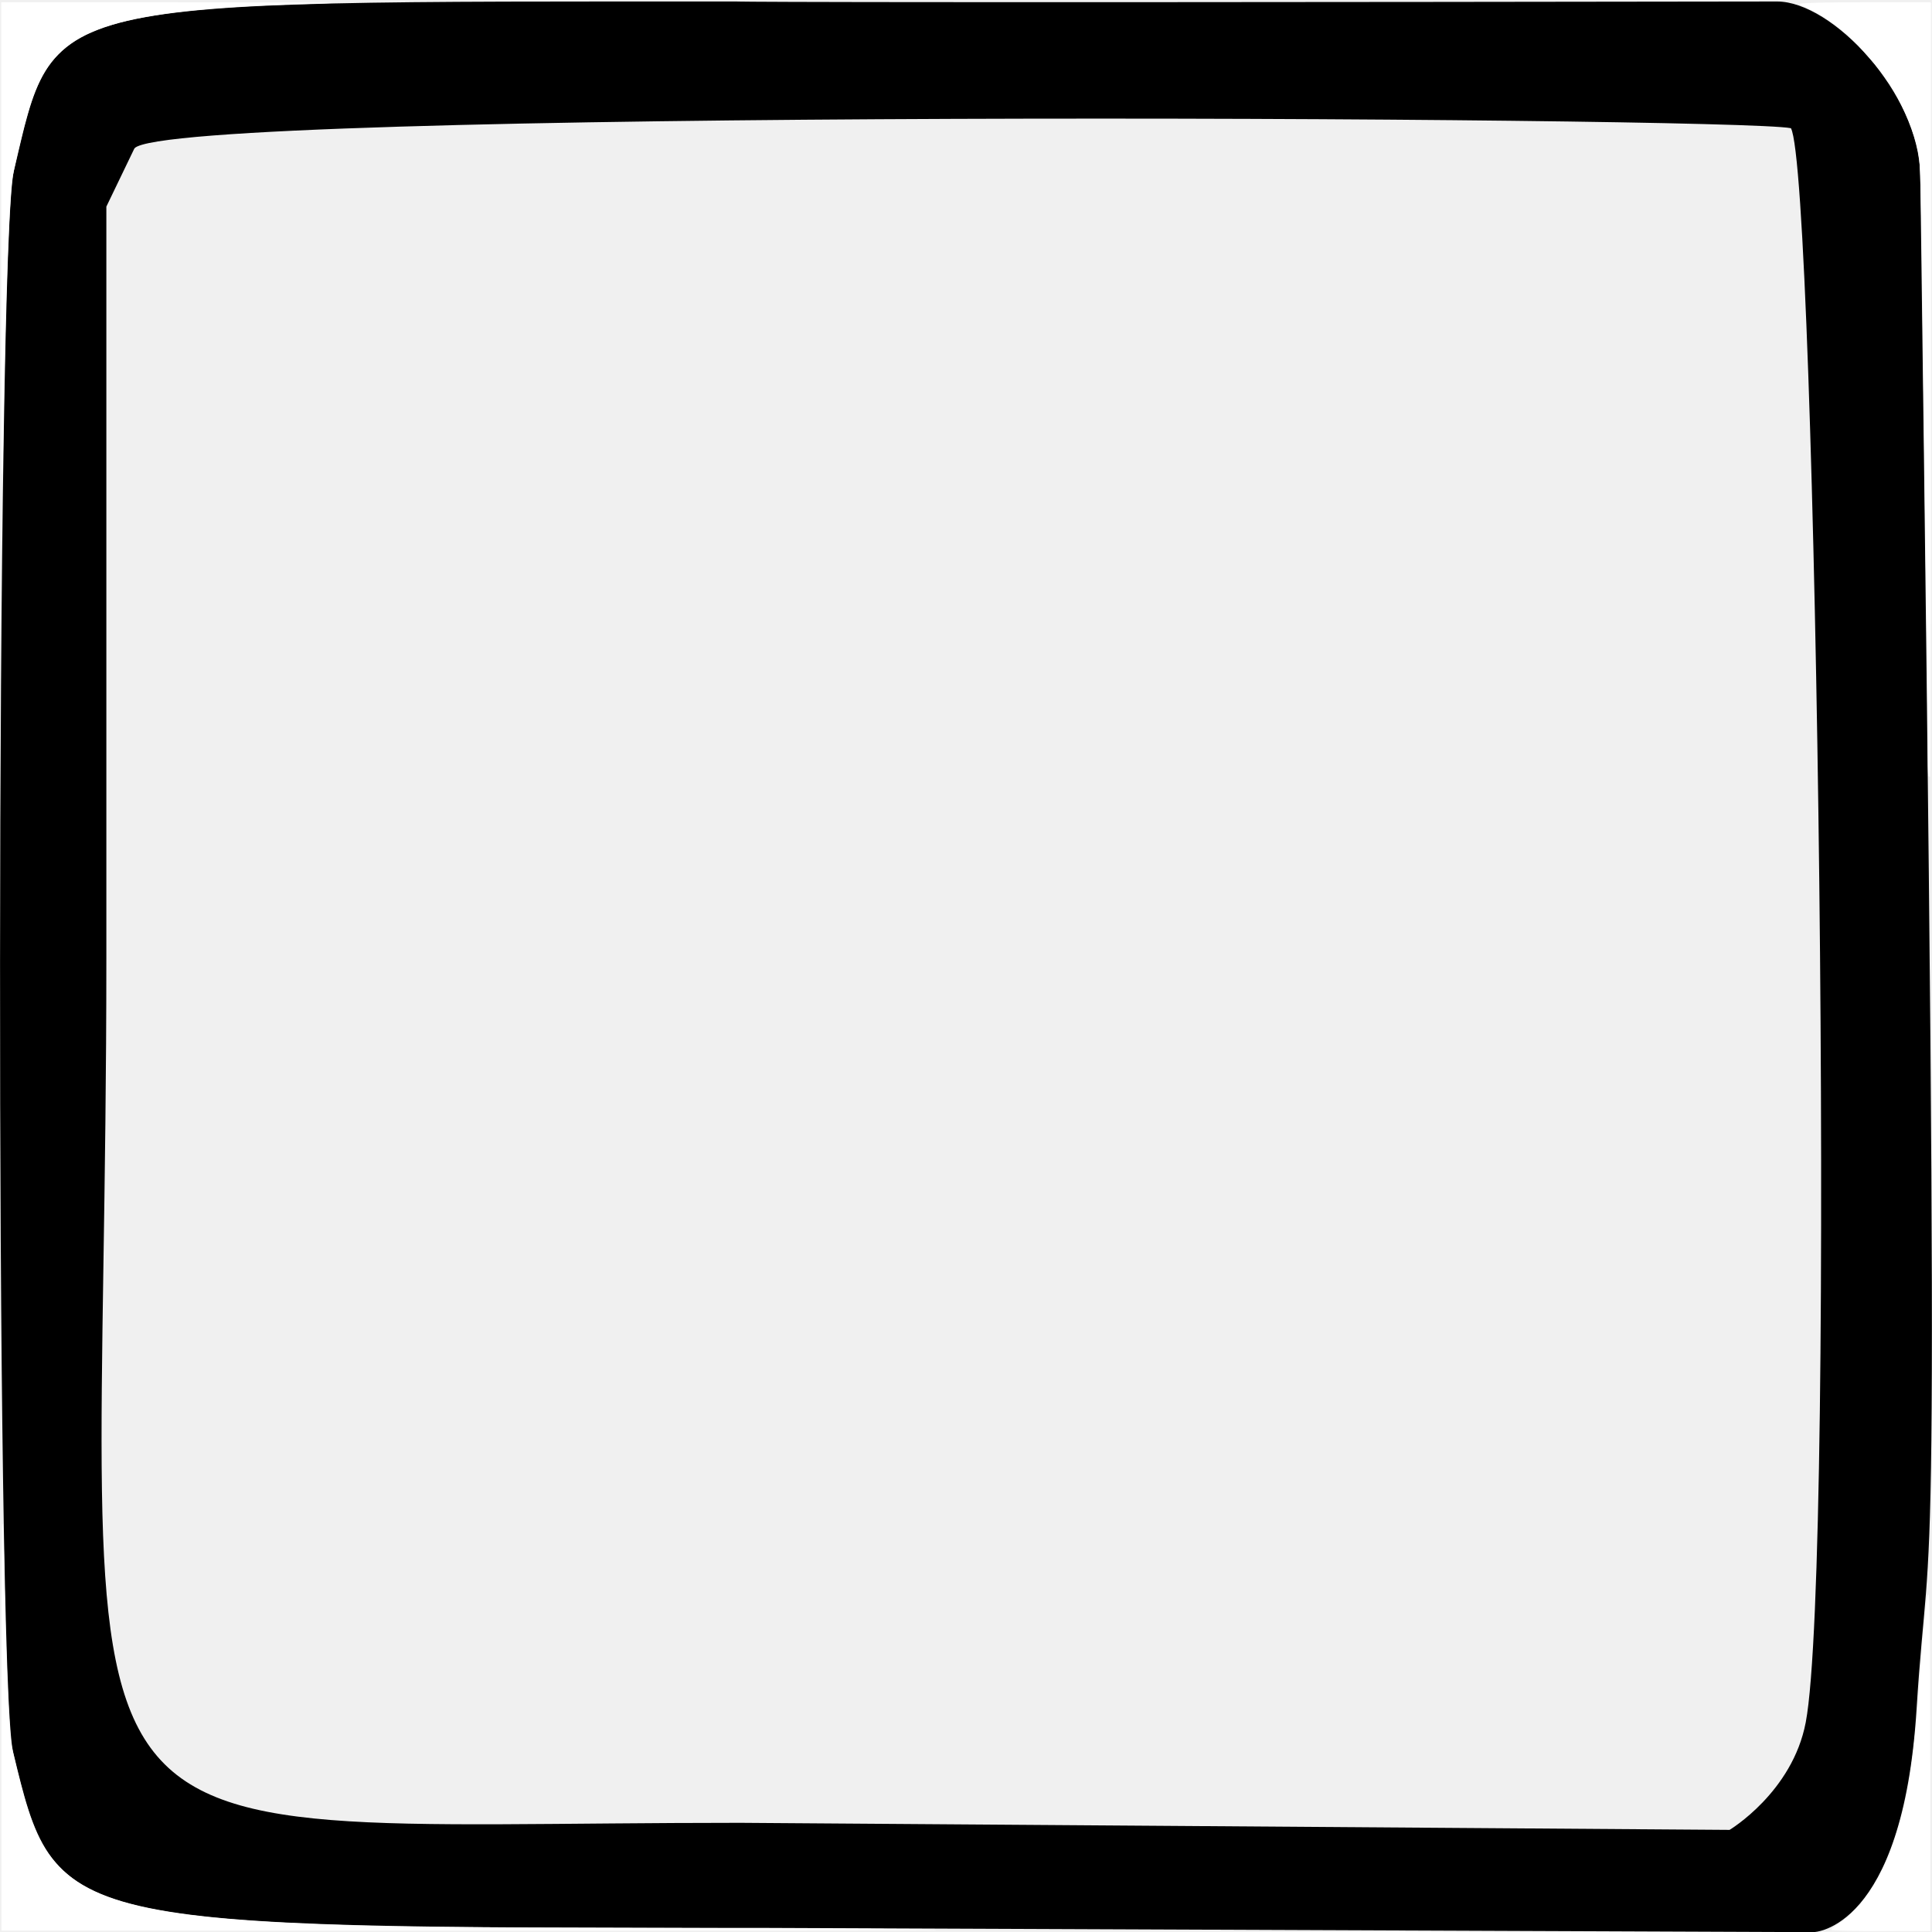
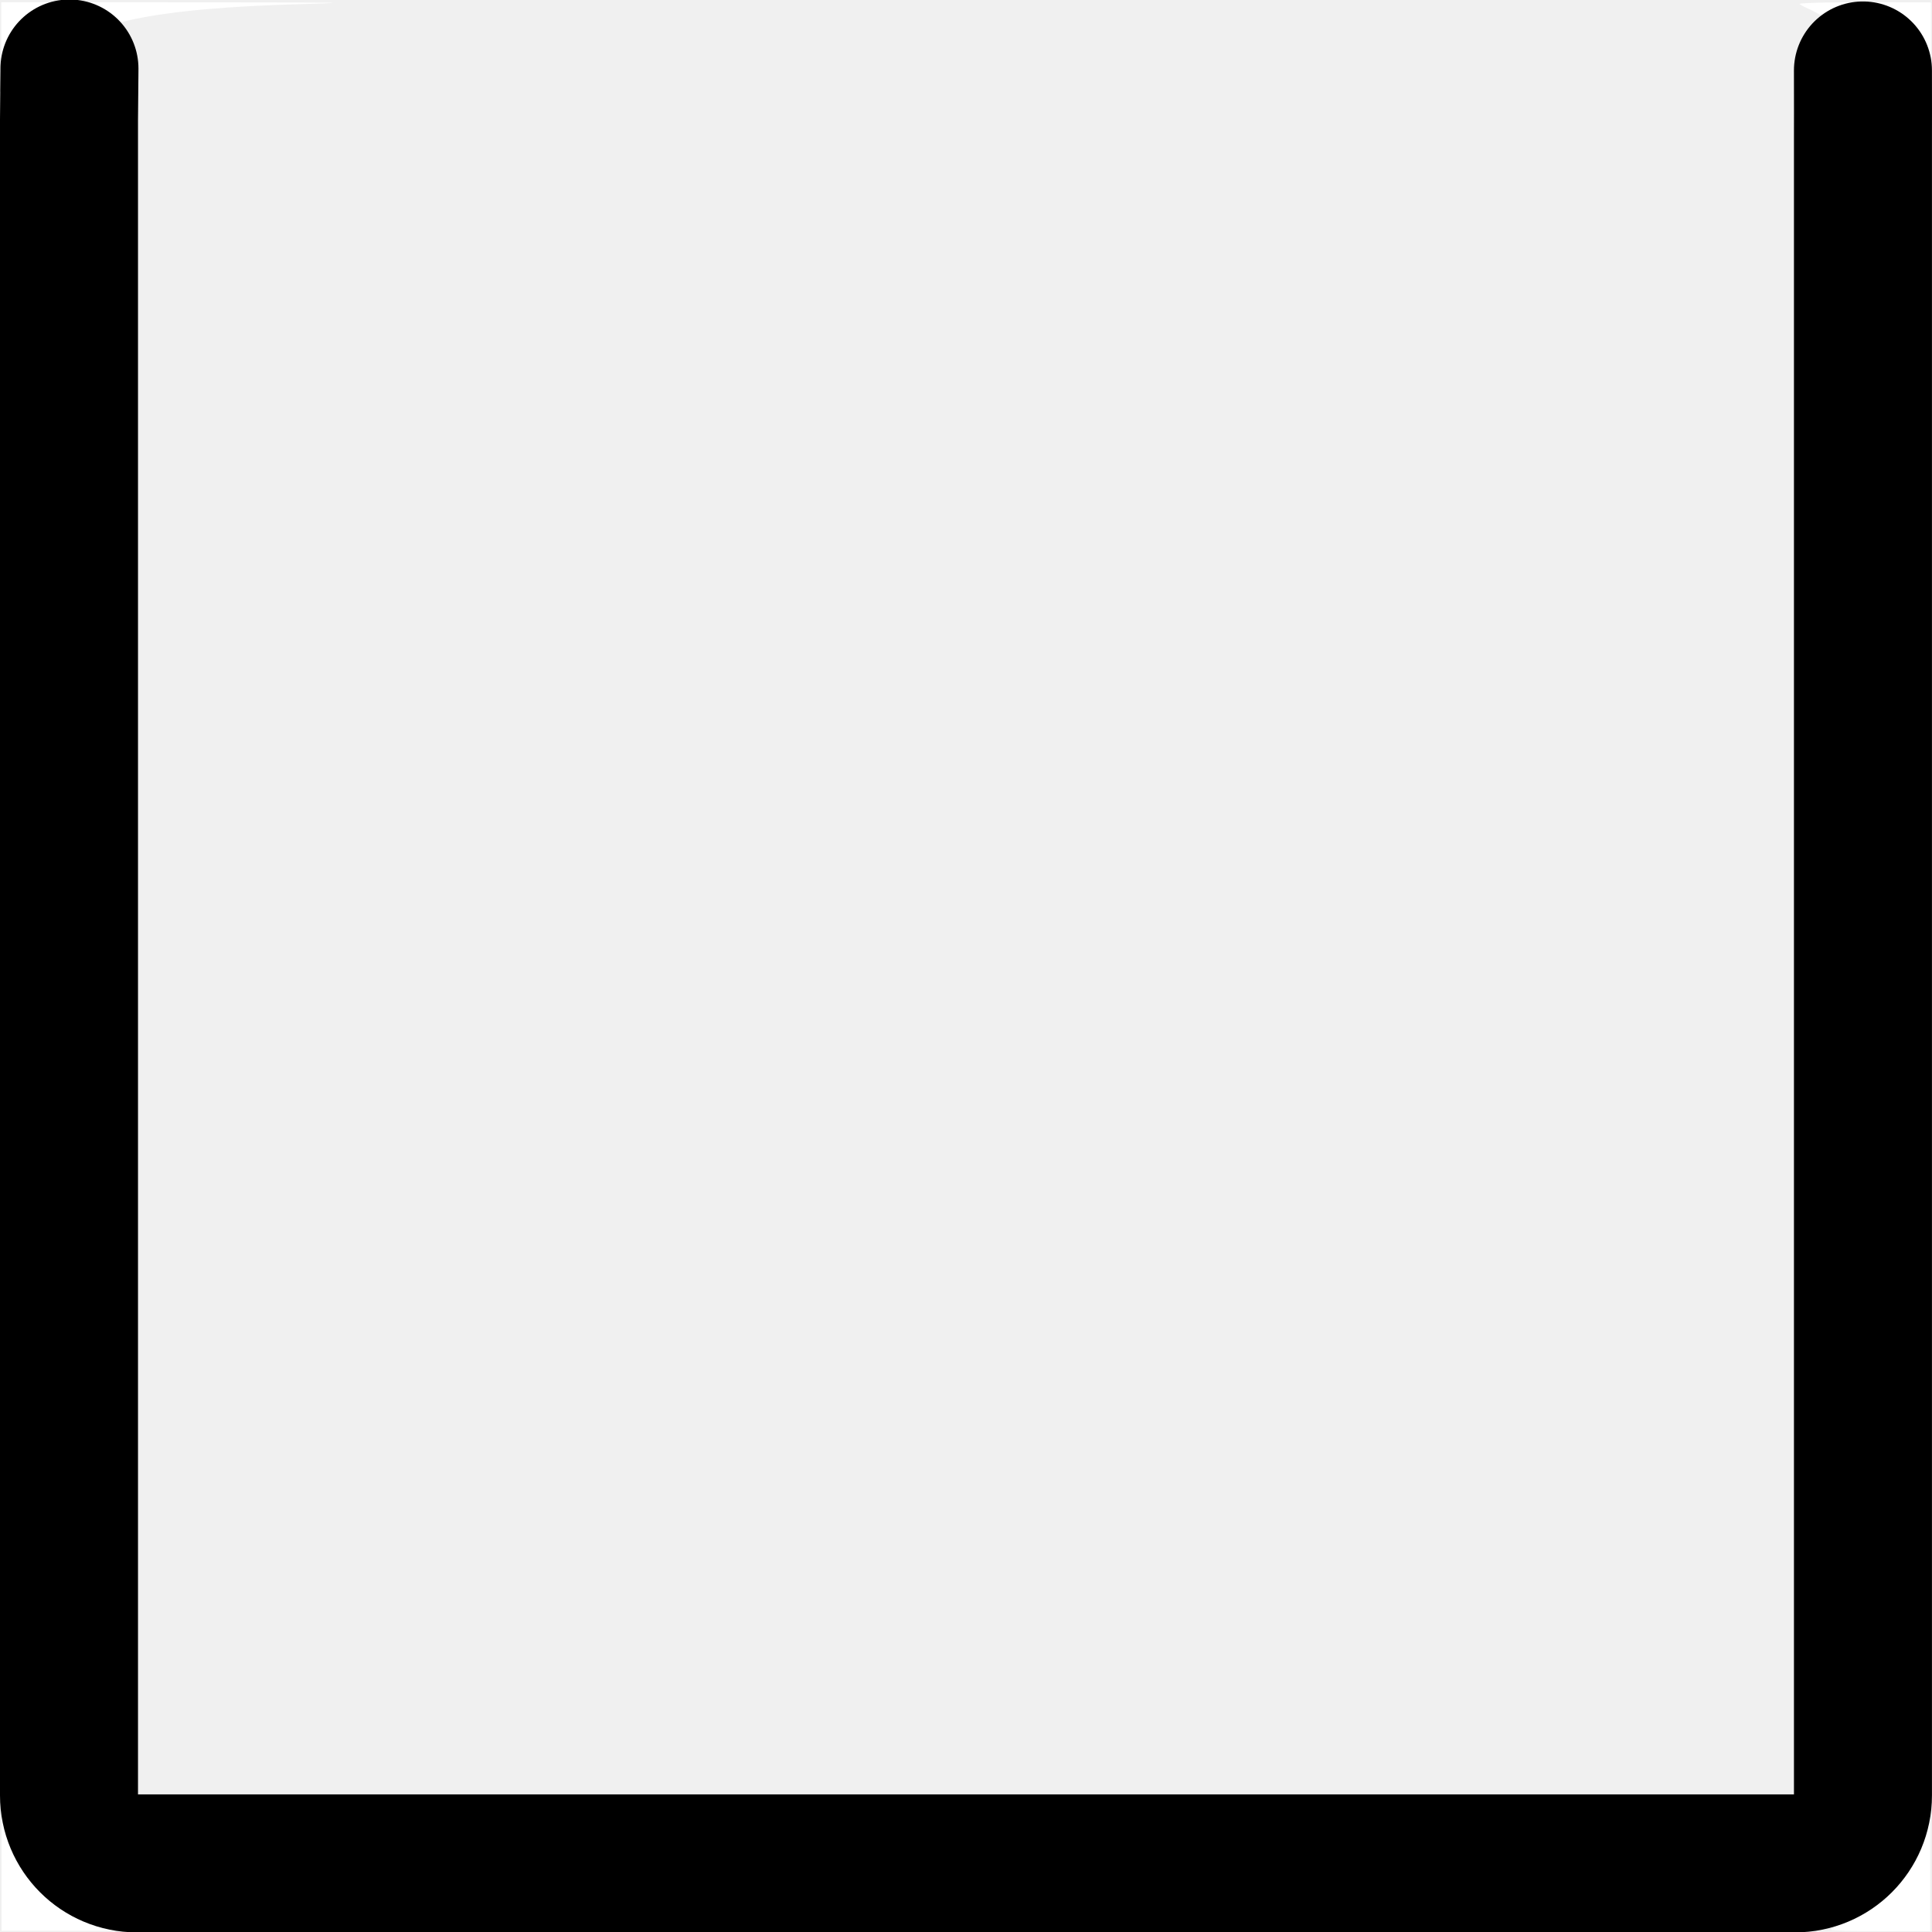
<svg xmlns="http://www.w3.org/2000/svg" height="28" viewBox="0 -960 1120 1120" width="28" fill="#e3e3e3" version="1.1" id="svg1" xml:space="preserve">
  <defs id="defs1" />
-   <g id="g26" transform="matrix(0.7763337,0,0,1.163663,197.8226,98.29132)" style="stroke-width:1.052">
-     <path id="path2" style="fill:#000000;stroke-width:1.052" d="m 295.225,-908.7 c -524.464,0 -508.73,-2.426 -539.688,84.375 -13.369,37.486 -13.927,750.785 -0.625,787.5 31.867,87.954 31.582,87.734 564.063,87.812 l 780.469,2.109 c 0,0 66.537,-0.823 76.875,-110.938 10.338,-110.115 18.264,6.726 2.788,-764.249 -0.823,-41.002 -65.915,-86.651 -106.929,-86.611 -778.116,0.76 -776.954,0 -776.954,0 z m -449.664,73.171 c 25.44,-20.011 1193.34,-15.84 1236.959,-10.055 19.053,22.927 33.745,714.423 11.065,794.149 -9.912,34.843 -56.875,53.592 -56.875,53.592 l -738.673,-3.516 c -549.491,0 -473.438,37.884 -473.438,-430.467 v -374.688 z" />
-   </g>
-   <path id="path1" style="fill:#ffffff;fill-opacity:1;stroke:none;stroke-width:0.1;stroke-linejoin:round;stroke-dasharray:none;stroke-opacity:1" d="M 0.018 0.033 L 0.018 3.455 C 0.018 6.189 0.02 6.878 0.029 6.875 C 0.038 6.872 0.042 6.772 0.047 6.445 C 0.075 4.49 0.128 2.976 0.18 2.586 C 0.194 2.479 0.318 1.945 0.385 1.707 C 0.511 1.252 0.645 0.988 0.852 0.781 C 1.042 0.591 1.277 0.463 1.629 0.357 C 2.178 0.192 3.084 0.093 4.412 0.059 C 4.628 0.053 4.814 0.045 4.824 0.041 C 4.834 0.037 3.756 0.034 2.43 0.033 L 0.018 0.033 z M 27.047 0.033 C 26.587 0.033 26.266 0.038 26.158 0.047 C 26.118 0.049 26.093 0.052 26.084 0.055 L 26.082 0.055 L 26.082 0.057 L 26.082 0.059 C 26.093 0.07 26.133 0.093 26.176 0.111 C 26.226 0.133 26.279 0.16 26.332 0.189 C 26.338 0.193 26.344 0.194 26.35 0.197 C 26.354 0.2 26.358 0.204 26.363 0.207 C 26.536 0.308 26.716 0.449 26.887 0.615 C 26.954 0.681 27.017 0.754 27.08 0.826 C 27.11 0.861 27.143 0.894 27.172 0.93 C 27.237 1.01 27.297 1.092 27.354 1.176 C 27.365 1.193 27.379 1.209 27.391 1.227 C 27.393 1.23 27.394 1.233 27.396 1.236 C 27.593 1.546 27.751 1.932 27.803 2.229 C 27.809 2.266 27.815 2.31 27.82 2.377 C 27.831 2.558 27.841 2.918 27.852 3.629 C 27.856 3.955 27.861 4.364 27.867 4.875 C 27.87 5.121 27.872 5.266 27.875 5.561 C 27.885 6.378 27.898 7.358 27.908 8.121 C 27.91 8.27 27.912 8.41 27.914 8.539 C 27.927 9.532 27.937 10.545 27.938 10.791 C 27.938 11.037 27.942 11.242 27.947 11.248 L 27.949 11.25 L 27.951 11.25 L 27.953 11.252 C 27.955 11.253 27.961 11.255 27.963 11.256 C 27.963 11.256 27.966 11.257 27.967 11.258 L 27.969 11.258 L 27.971 11.258 C 27.978 11.258 27.984 8.734 27.984 5.648 L 27.984 0.039 L 27.975 0.039 L 27.975 0.033 L 27.047 0.033 z M 0.035 22.084 C 0.024 22.08 0.021 22.674 0.021 25.029 L 0.021 27.98 L 6.795 27.98 C 10.687 27.98 13.568 27.976 13.568 27.971 C 13.568 27.956 12.466 27.948 9.484 27.941 C 6.343 27.935 5.424 27.924 4.33 27.875 C 2.324 27.785 1.407 27.578 0.91 27.104 C 0.665 26.869 0.518 26.602 0.371 26.113 C 0.31 25.909 0.178 25.375 0.166 25.279 C 0.123 24.947 0.082 23.891 0.057 22.496 C 0.051 22.185 0.046 22.087 0.035 22.084 z M 27.947 23.107 C 27.918 23.117 27.877 23.537 27.811 24.461 C 27.729 25.599 27.638 26.133 27.432 26.727 C 27.248 27.255 26.963 27.674 26.645 27.879 C 26.594 27.911 26.551 27.946 26.541 27.961 L 26.539 27.963 L 26.539 27.965 L 26.539 27.967 C 26.539 27.978 26.848 27.986 27.256 27.986 L 27.975 27.986 L 27.975 25.543 C 27.975 23.612 27.969 23.1 27.947 23.107 z " transform="matrix(40,0,0,40,0,-960)" />
+   <path id="path1" style="fill:#ffffff;fill-opacity:1;stroke:none;stroke-width:4;stroke-linejoin:round;stroke-dasharray:none;stroke-opacity:1" d="m 0.703,-958.672 v 136.875 c 0,109.376 0.099,136.92 0.469,136.797 0.356,-0.118 0.513,-4.103 0.703,-17.188 1.136,-78.2 3.232,-138.753 5.312,-154.375 0.571,-4.288 5.552,-25.621 8.203,-35.156 5.061,-18.199 10.415,-28.775 18.672,-37.031 7.623,-7.623 17.032,-12.717 31.094,-16.953 21.976,-6.62 58.19,-10.559 111.328,-11.953 8.648,-0.227 16.077,-0.532 16.484,-0.703 0.407,-0.171 -42.721,-0.299 -95.781,-0.312 z m 1081.172,0 c -18.41,0 -31.254,0.195 -35.547,0.547 -1.604,0.075 -2.622,0.208 -2.969,0.312 h -0.08 v 0.078 0.078 c 0.438,0.454 2.036,1.387 3.75,2.109 2.024,0.854 4.134,1.936 6.25,3.125 0.232,0.131 0.47,0.178 0.703,0.313 0.196,0.109 0.352,0.281 0.547,0.391 6.904,4.055 14.095,9.686 20.938,16.328 2.694,2.615 5.205,5.563 7.734,8.438 1.217,1.384 2.521,2.728 3.672,4.141 2.602,3.198 5.01,6.487 7.266,9.844 0.464,0.69 1.038,1.337 1.484,2.031 0.08,0.126 0.152,0.265 0.236,0.391 7.873,12.374 14.19,27.807 16.25,39.688 0.264,1.516 0.51,3.264 0.703,5.938 0.445,7.241 0.814,21.654 1.25,50.078 0.188,13.06 0.372,29.391 0.625,49.844 0.124,9.827 0.176,15.628 0.312,27.422 0.414,32.682 0.935,71.911 1.328,102.422 0.076,5.951 0.168,11.546 0.236,16.719 0.51,39.703 0.936,80.253 0.938,90.078 8e-4,9.826 0.164,18.053 0.392,18.281 l 0.08,0.08 h 0.08 l 0.08,0.08 c 0.08,0.044 0.304,0.128 0.392,0.156 0.021,0.005 0.108,0.06 0.156,0.08 h 0.08 0.08 c 0.284,0 0.547,-100.969 0.547,-224.375 v -224.375 h -0.392 v -0.24 z M 1.406,-76.641 c -0.441,-0.148 -0.547,23.581 -0.547,117.813 V 159.219 H 271.797 c 155.678,0 270.937,-0.168 270.937,-0.392 0,-0.591 -44.079,-0.928 -163.359,-1.172 C 253.706,157.401 216.979,156.954 173.203,155 92.942,151.417 56.283,143.119 36.406,124.141 26.59,114.768 20.734,104.092 14.844,84.531 12.381,76.353 7.133,55.017 6.641,51.172 4.935,37.868 3.284,-4.349 2.266,-60.156 2.039,-72.601 1.828,-76.501 1.406,-76.641 Z m 1116.484,40.938 c -1.154,0.384 -2.818,17.187 -5.469,54.141 -3.266,45.519 -6.885,66.863 -15.156,90.625 -7.362,21.152 -18.752,37.894 -31.484,46.094 -2.021,1.301 -3.748,2.668 -4.141,3.281 l -0.08,0.08 v 0.08 0.08 c 10e-5,0.452 12.339,0.781 28.672,0.781 h 28.75 V 61.724 c 0,-77.229 -0.232,-97.71 -1.094,-97.422 z" />
+   <path id="path2" style="fill:none;stroke:#000000;stroke-width:80;stroke-linecap:round;stroke-linejoin:round;stroke-dasharray:none" d="m 1079.966,-919.156 c 0.066,16.943 0.01,32.546 0.01,38.546 V 80.783 c 0,21.847 -17.573,39.436 -39.401,39.436 H 79.399 c -21.828,0 -39.401,-17.588 -39.401,-39.436 V -890.478 c 0,0 0.507,-54.105 0.128,-16.76" />
</svg>
